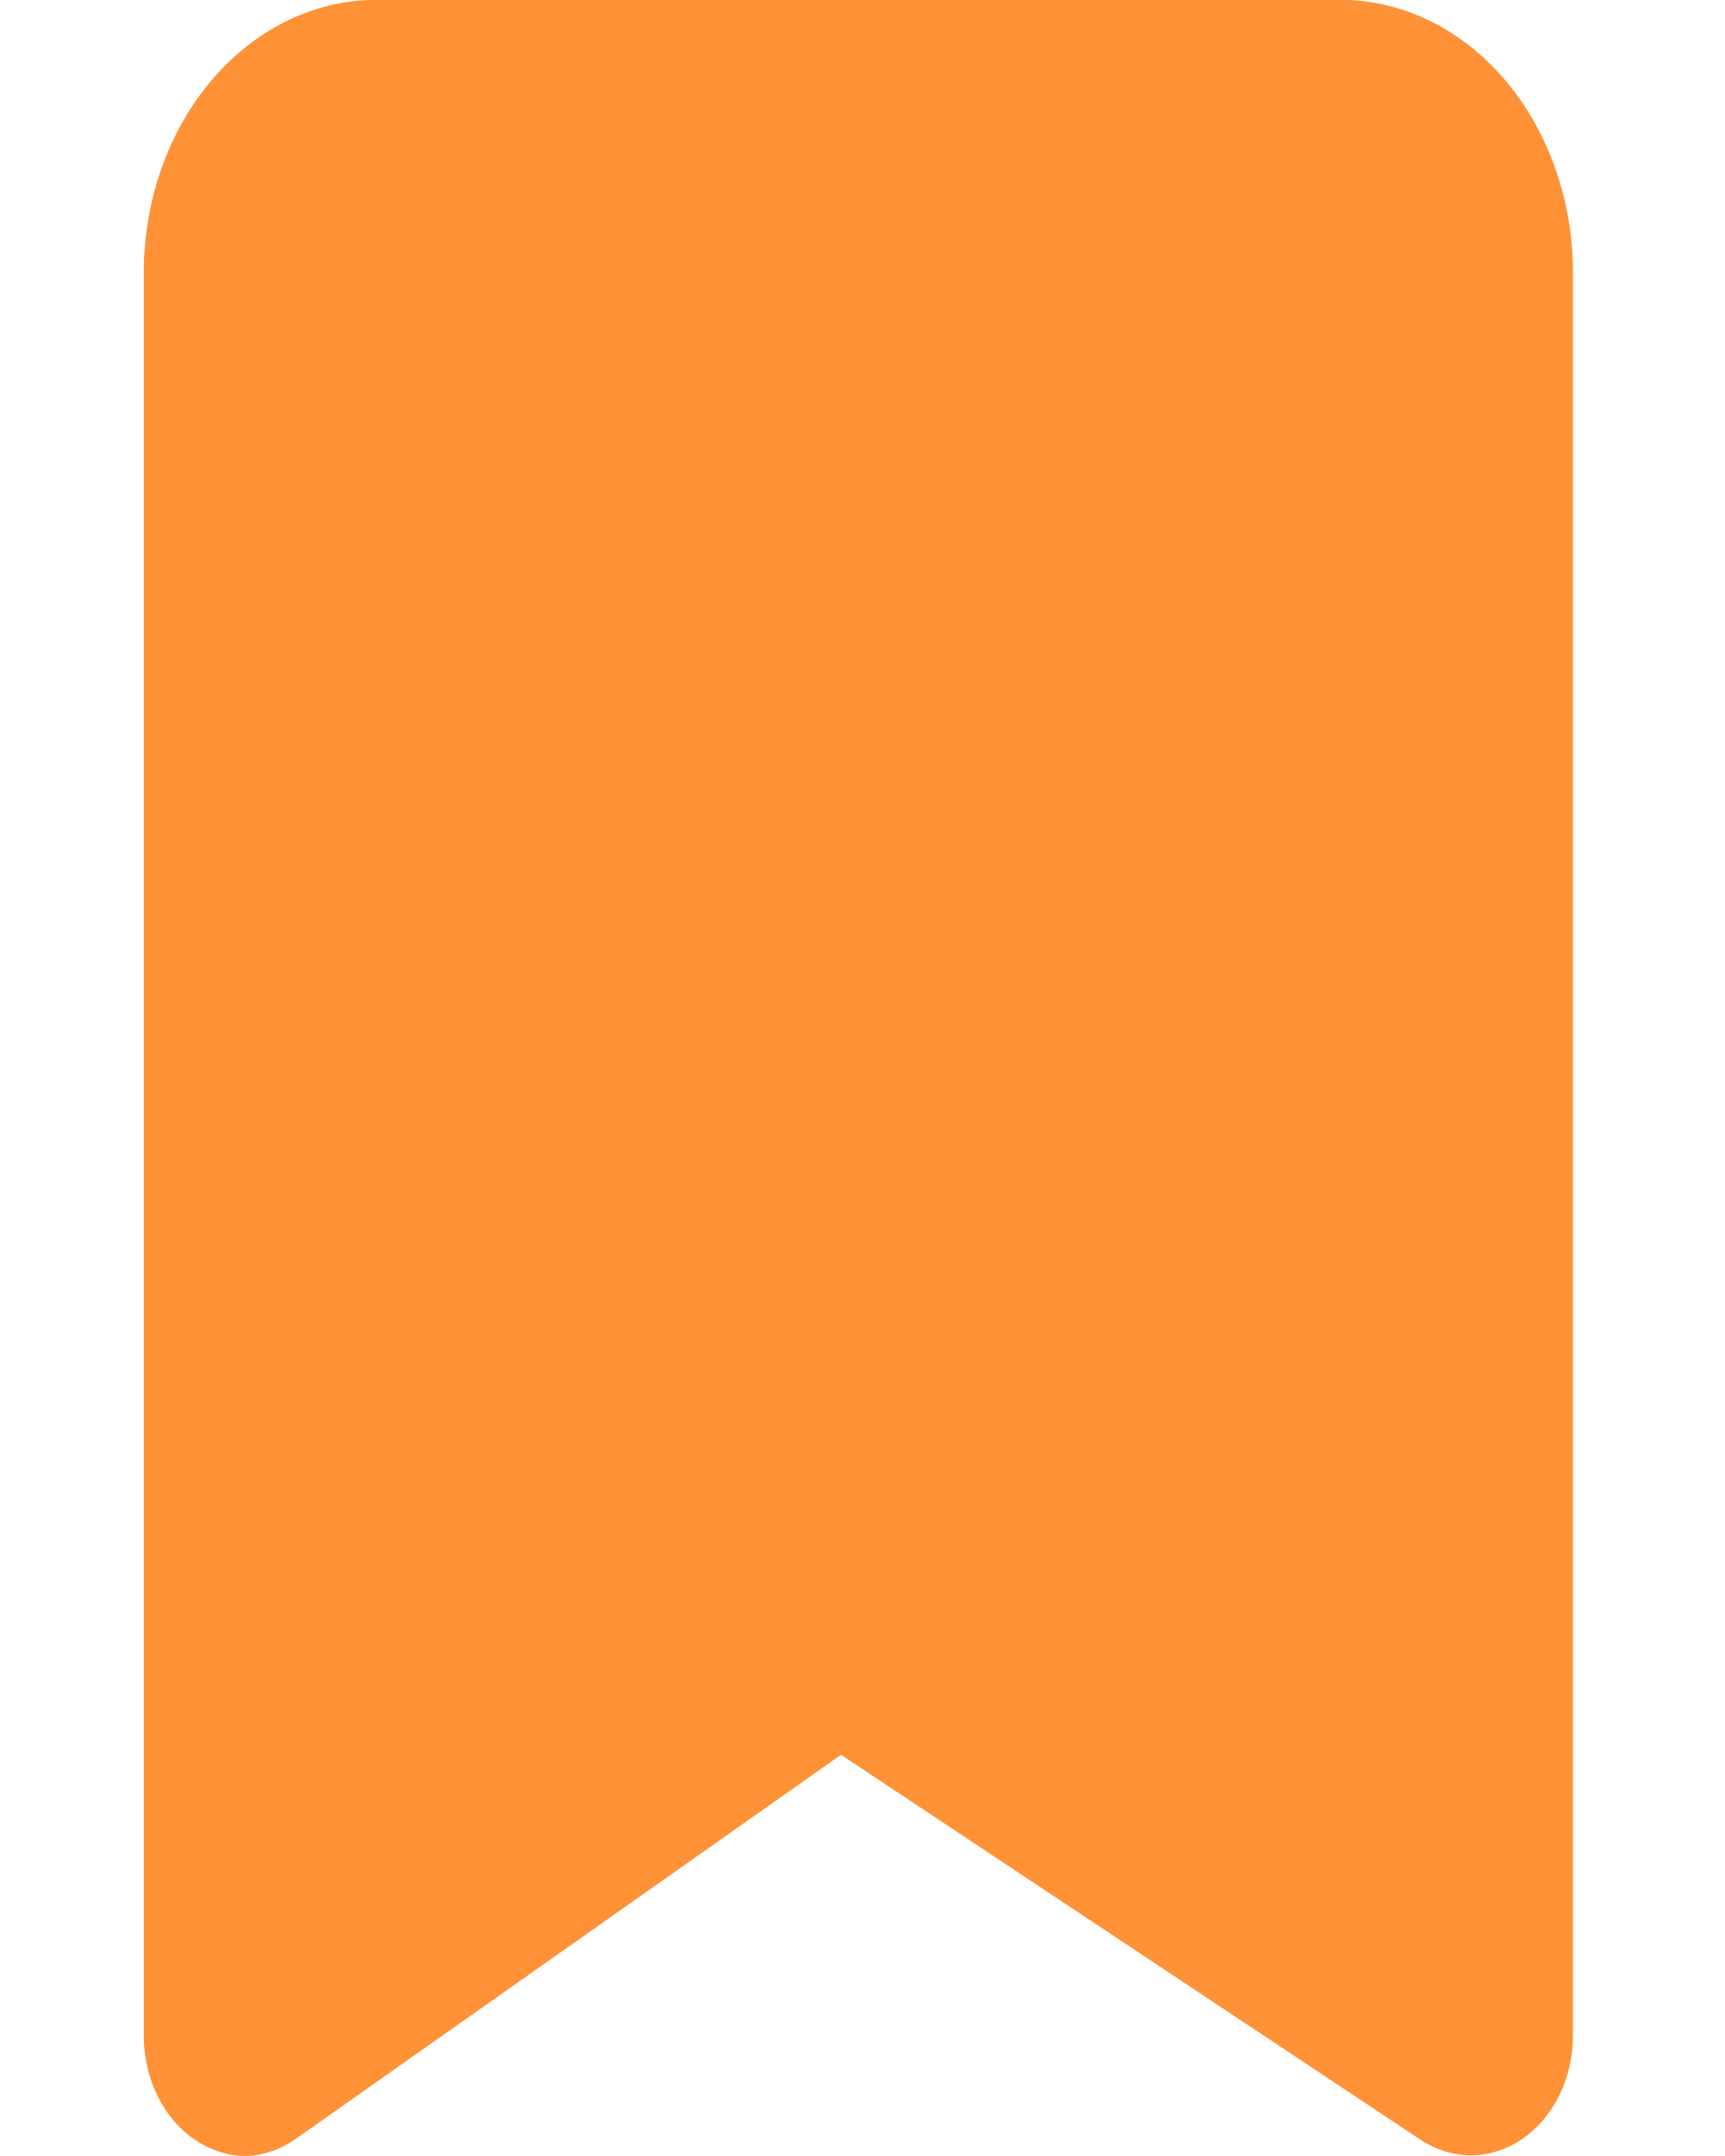
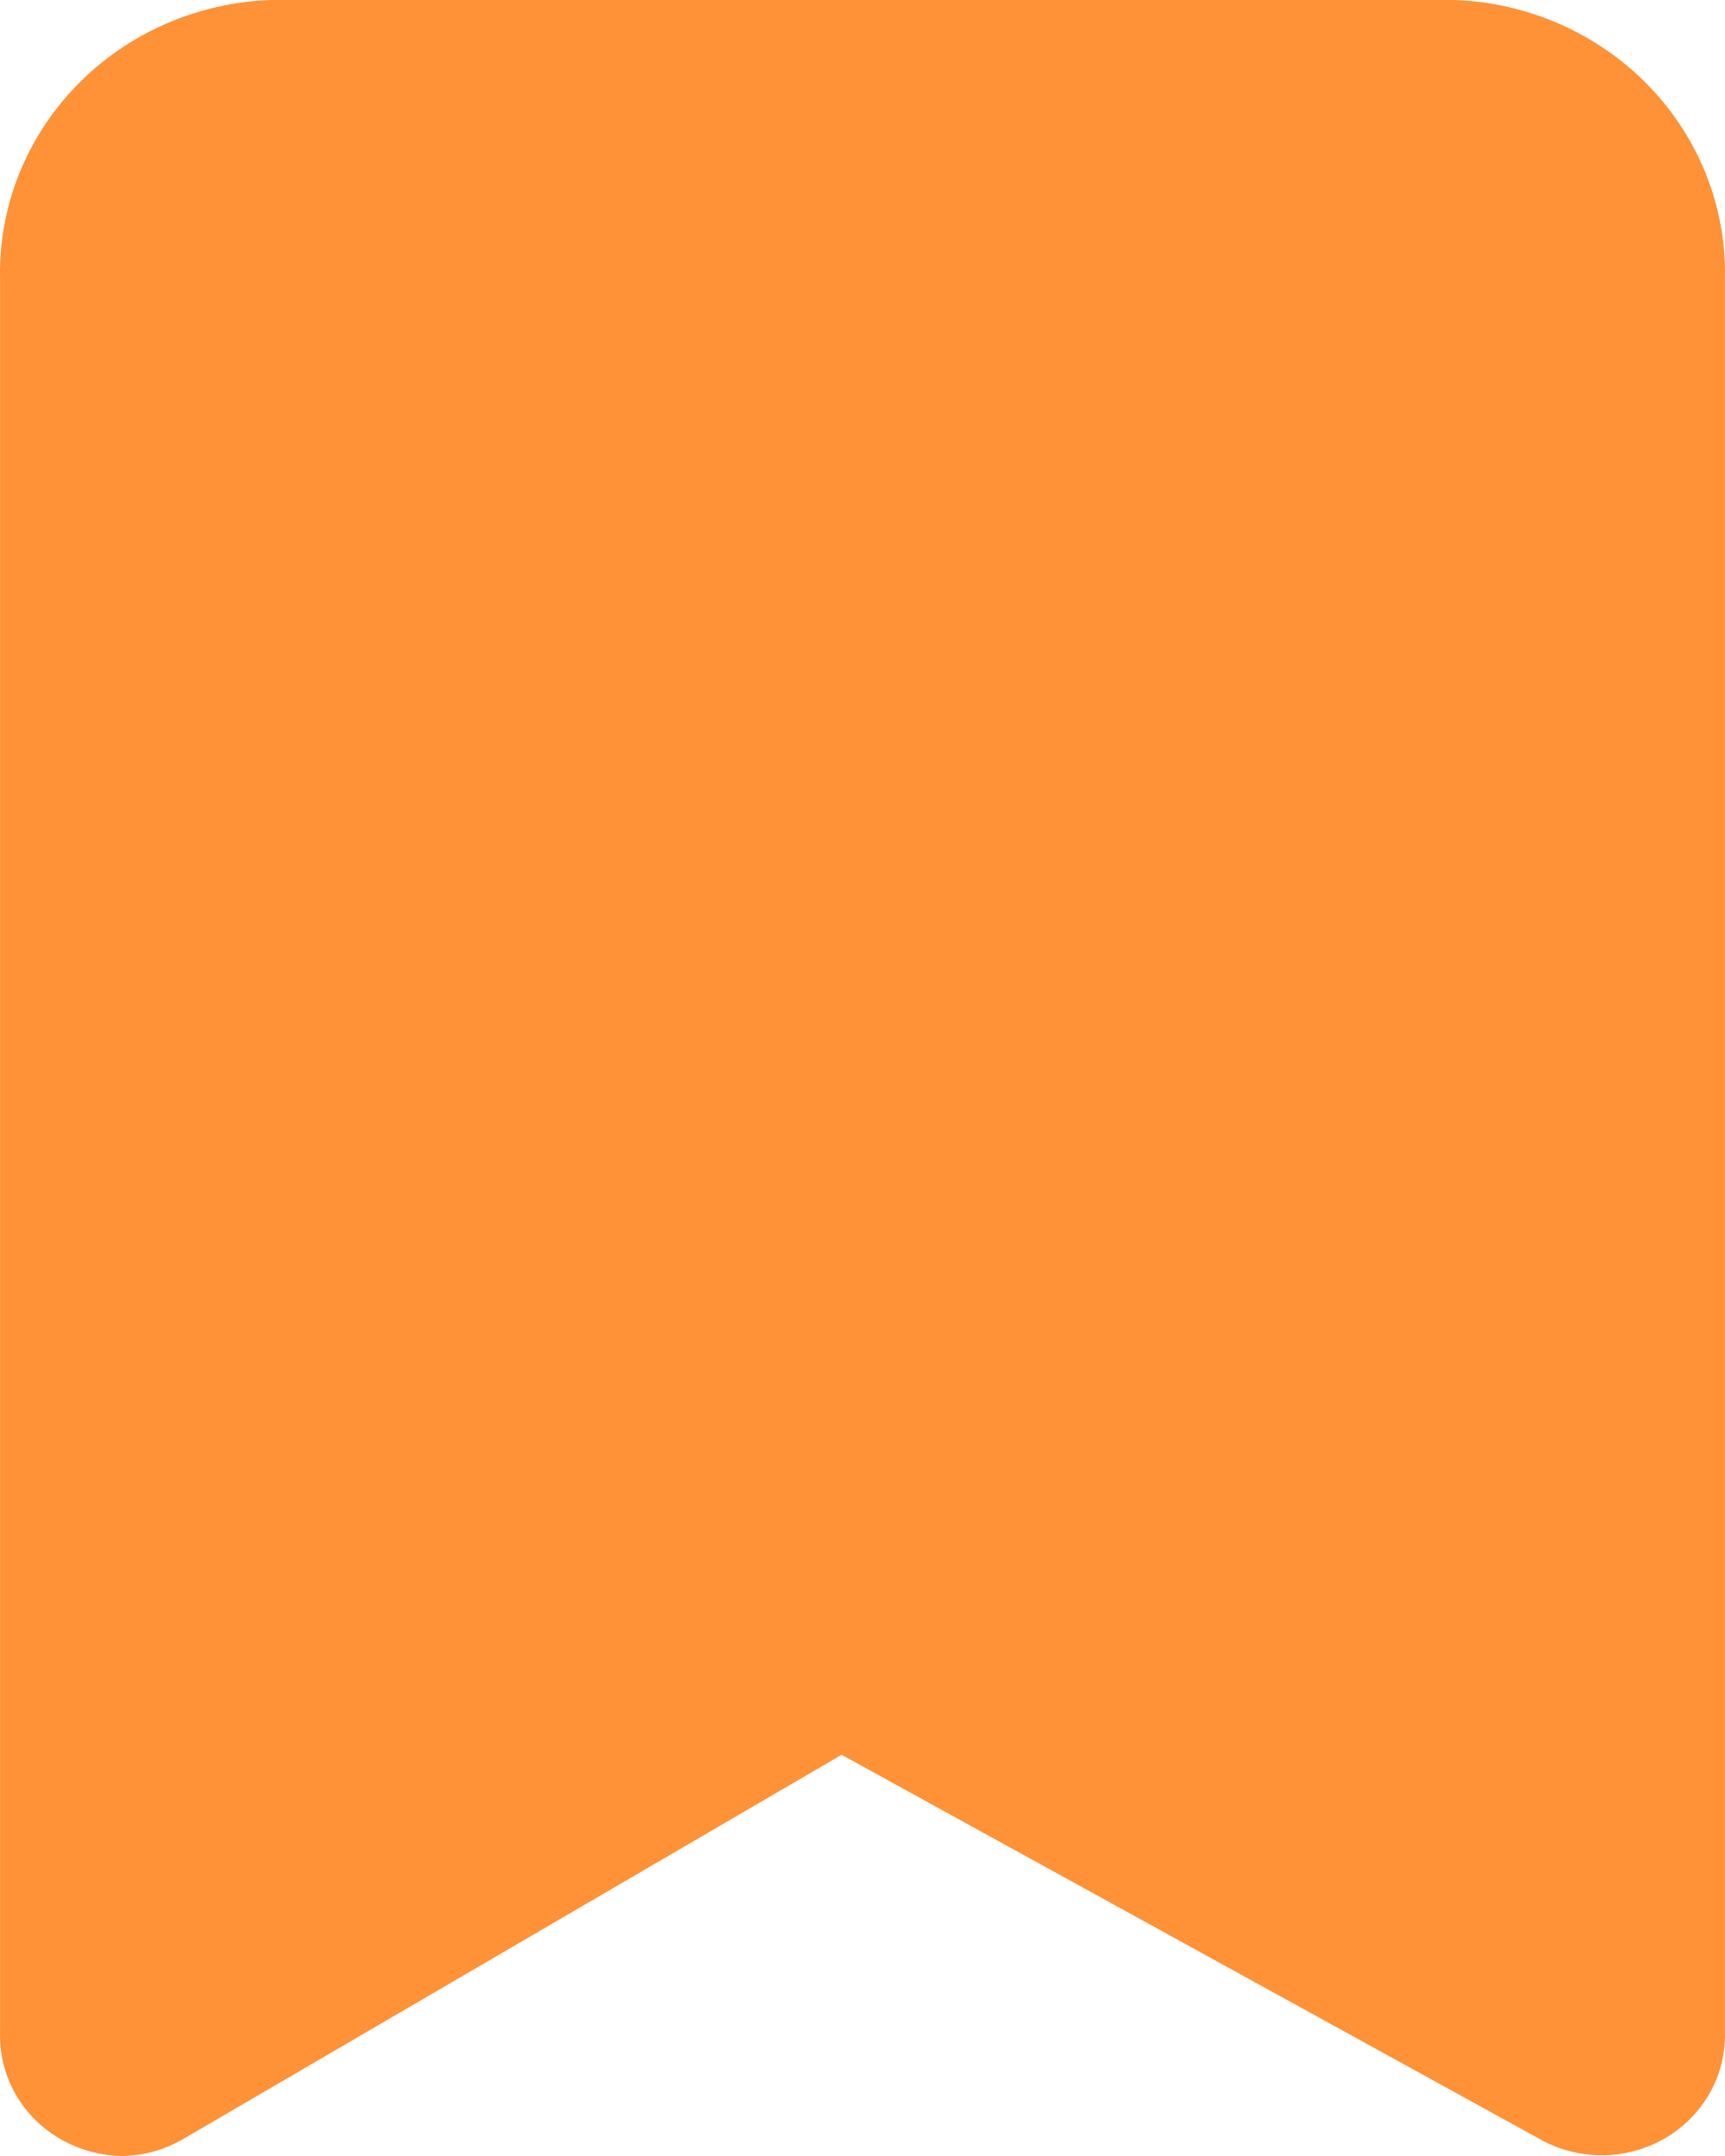
- <svg xmlns="http://www.w3.org/2000/svg" width="24" height="30" viewBox="0 0 20 30" fill="none">
-   <path d="M1.421 30C1.177 29.999 0.937 29.924 0.725 29.783C0.506 29.639 0.323 29.428 0.196 29.173C0.069 28.919 0.001 28.629 0.001 28.333V3.883C-0.018 2.884 0.299 1.916 0.884 1.189C1.469 0.462 2.274 0.035 3.125 0H16.76C17.611 0.035 18.417 0.462 19.002 1.189C19.586 1.916 19.904 2.884 19.884 3.883V28.333C19.883 28.624 19.817 28.91 19.692 29.161C19.567 29.412 19.389 29.621 19.174 29.767C18.958 29.913 18.713 29.99 18.464 29.99C18.215 29.99 17.97 29.913 17.754 29.767L9.701 24.417L2.131 29.75C1.918 29.906 1.672 29.992 1.421 30Z" fill="#FF9136" />
+ <svg xmlns="http://www.w3.org/2000/svg" width="24" height="30" viewBox="0 0 24 30" fill="none">
+   <path d="M1.715 30C1.421 29.999 1.131 29.924 0.875 29.783C0.61 29.639 0.39 29.428 0.236 29.173C0.083 28.919 0.002 28.629 0.001 28.333V3.883C-0.022 2.884 0.361 1.916 1.067 1.189C1.772 0.462 2.745 0.035 3.772 0H20.228C21.256 0.035 22.227 0.462 22.933 1.189C23.639 1.916 24.022 2.884 23.999 3.883V28.333C23.997 28.624 23.917 28.91 23.767 29.161C23.616 29.412 23.401 29.621 23.142 29.767C22.881 29.913 22.586 29.99 22.285 29.99C21.984 29.99 21.688 29.913 21.428 29.767L11.709 24.417L2.572 29.75C2.314 29.906 2.019 29.992 1.715 30Z" fill="#FF9136" />
</svg>
